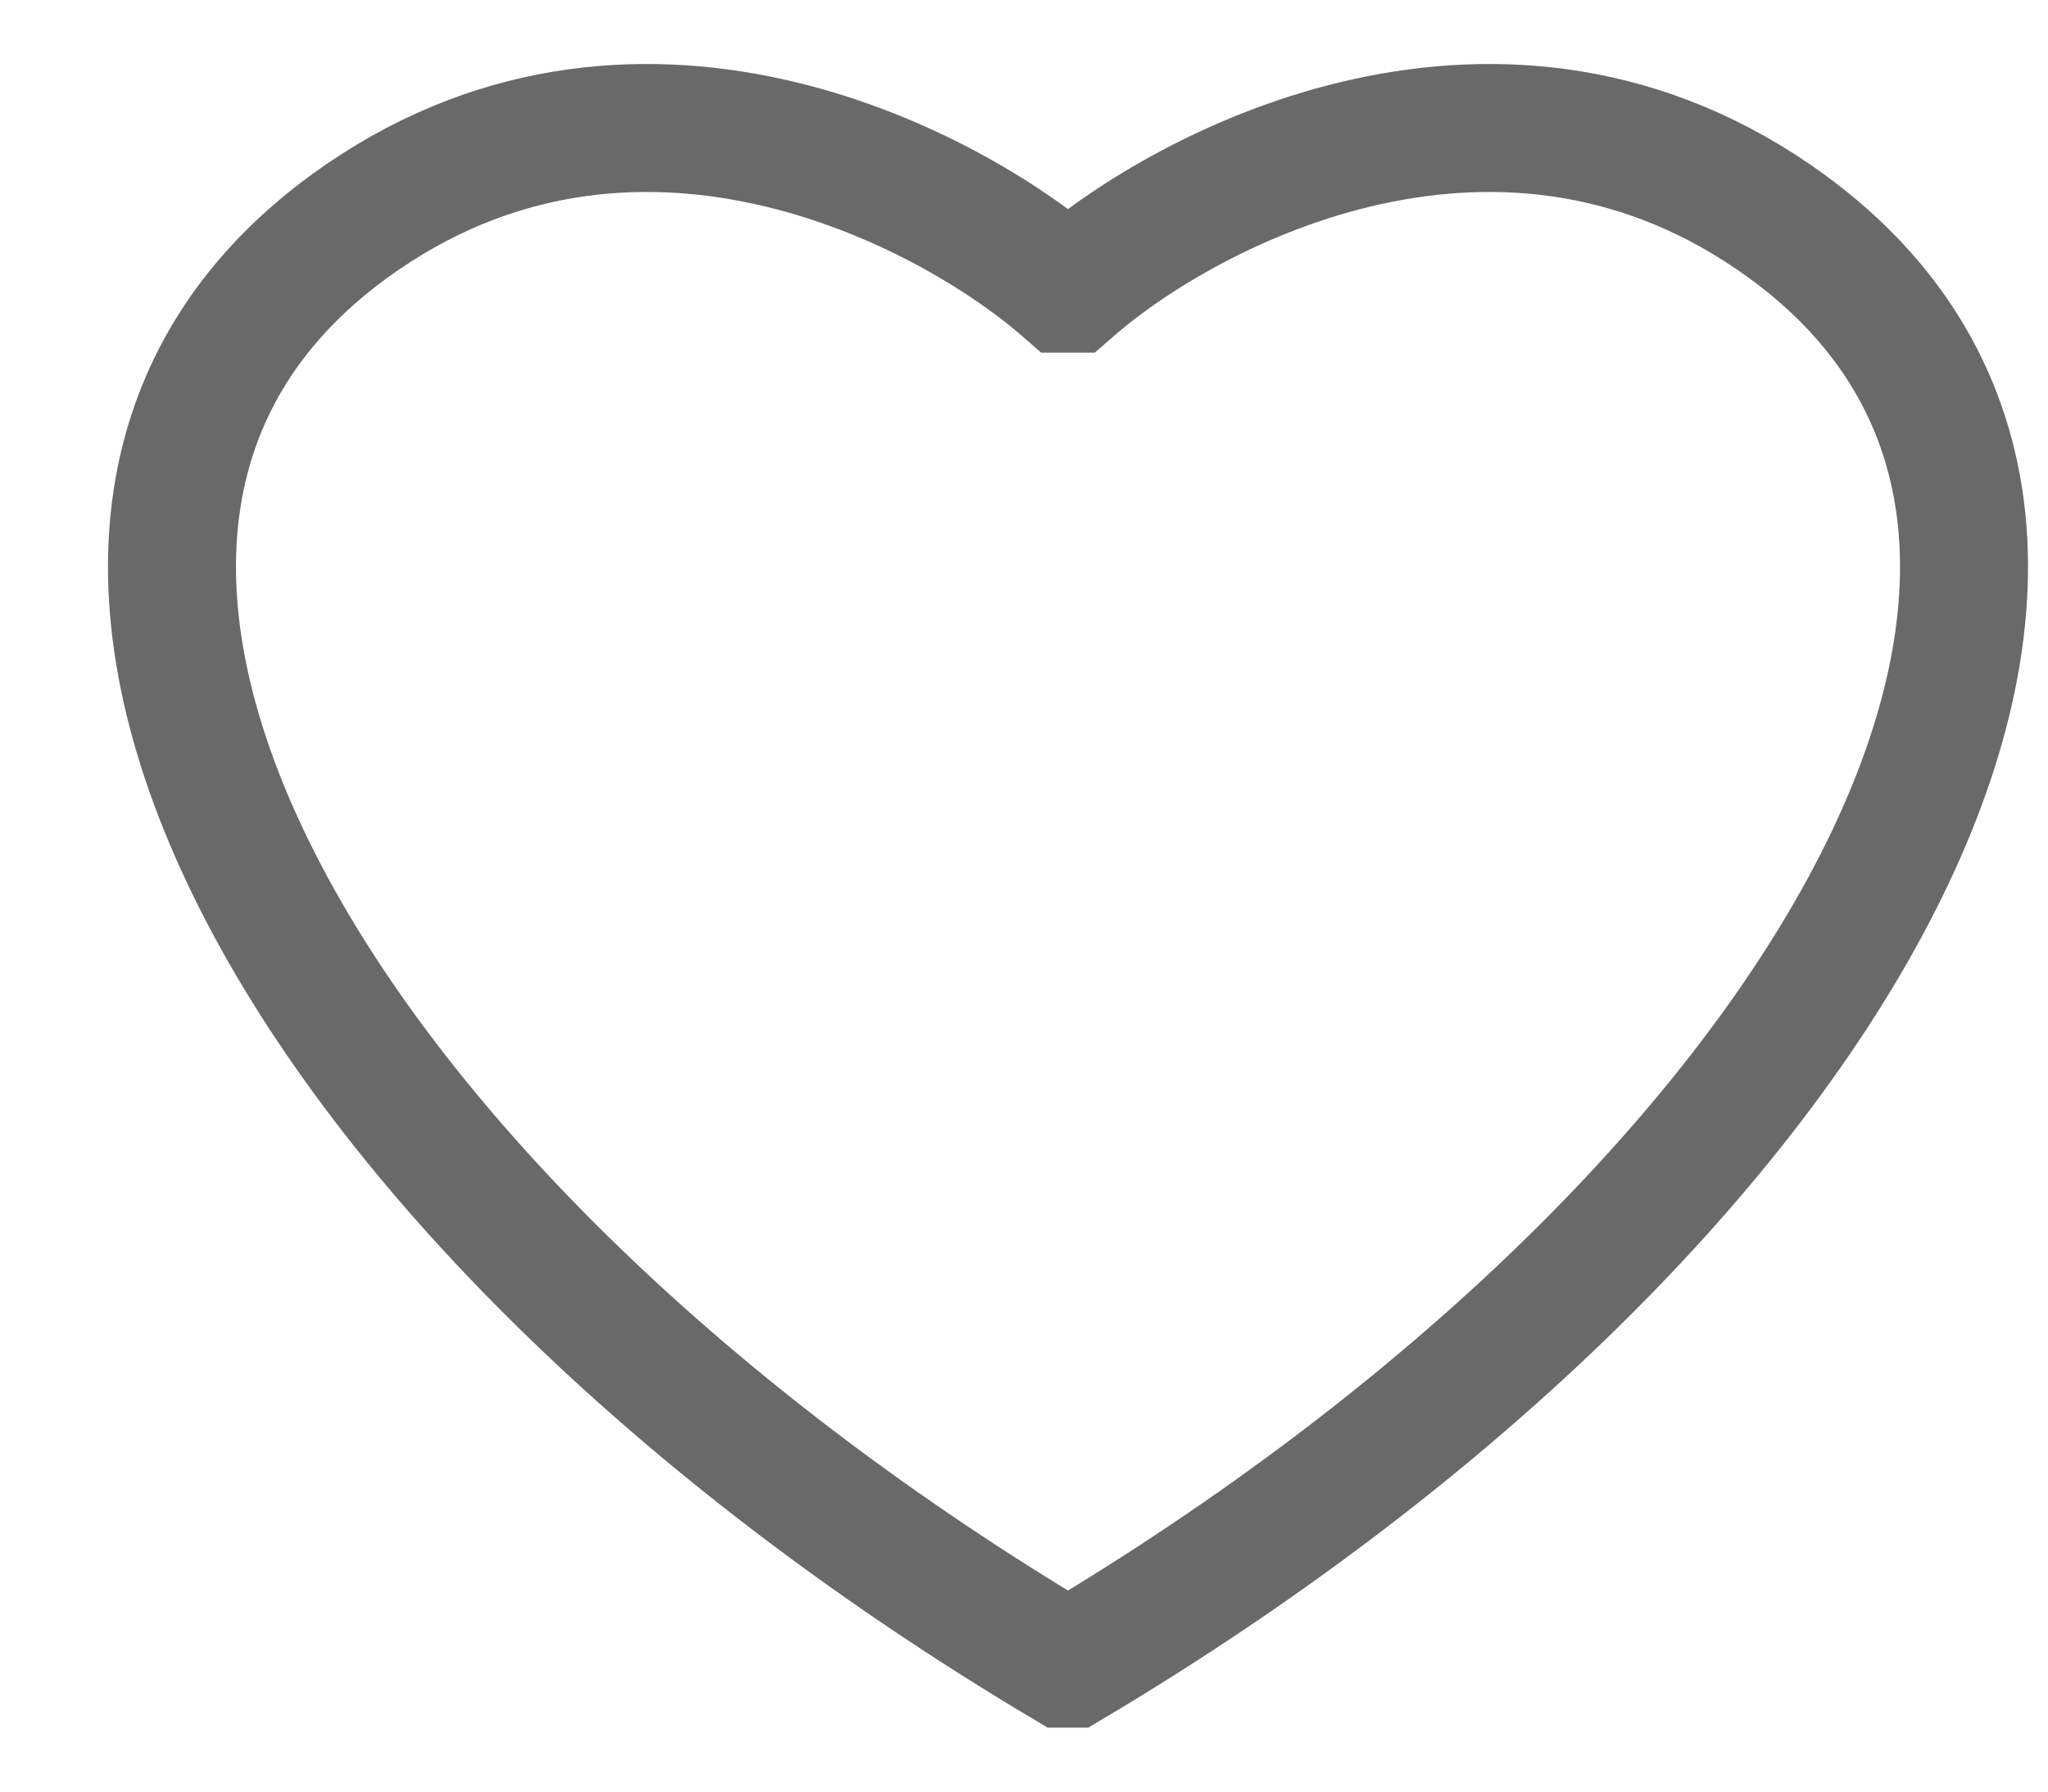
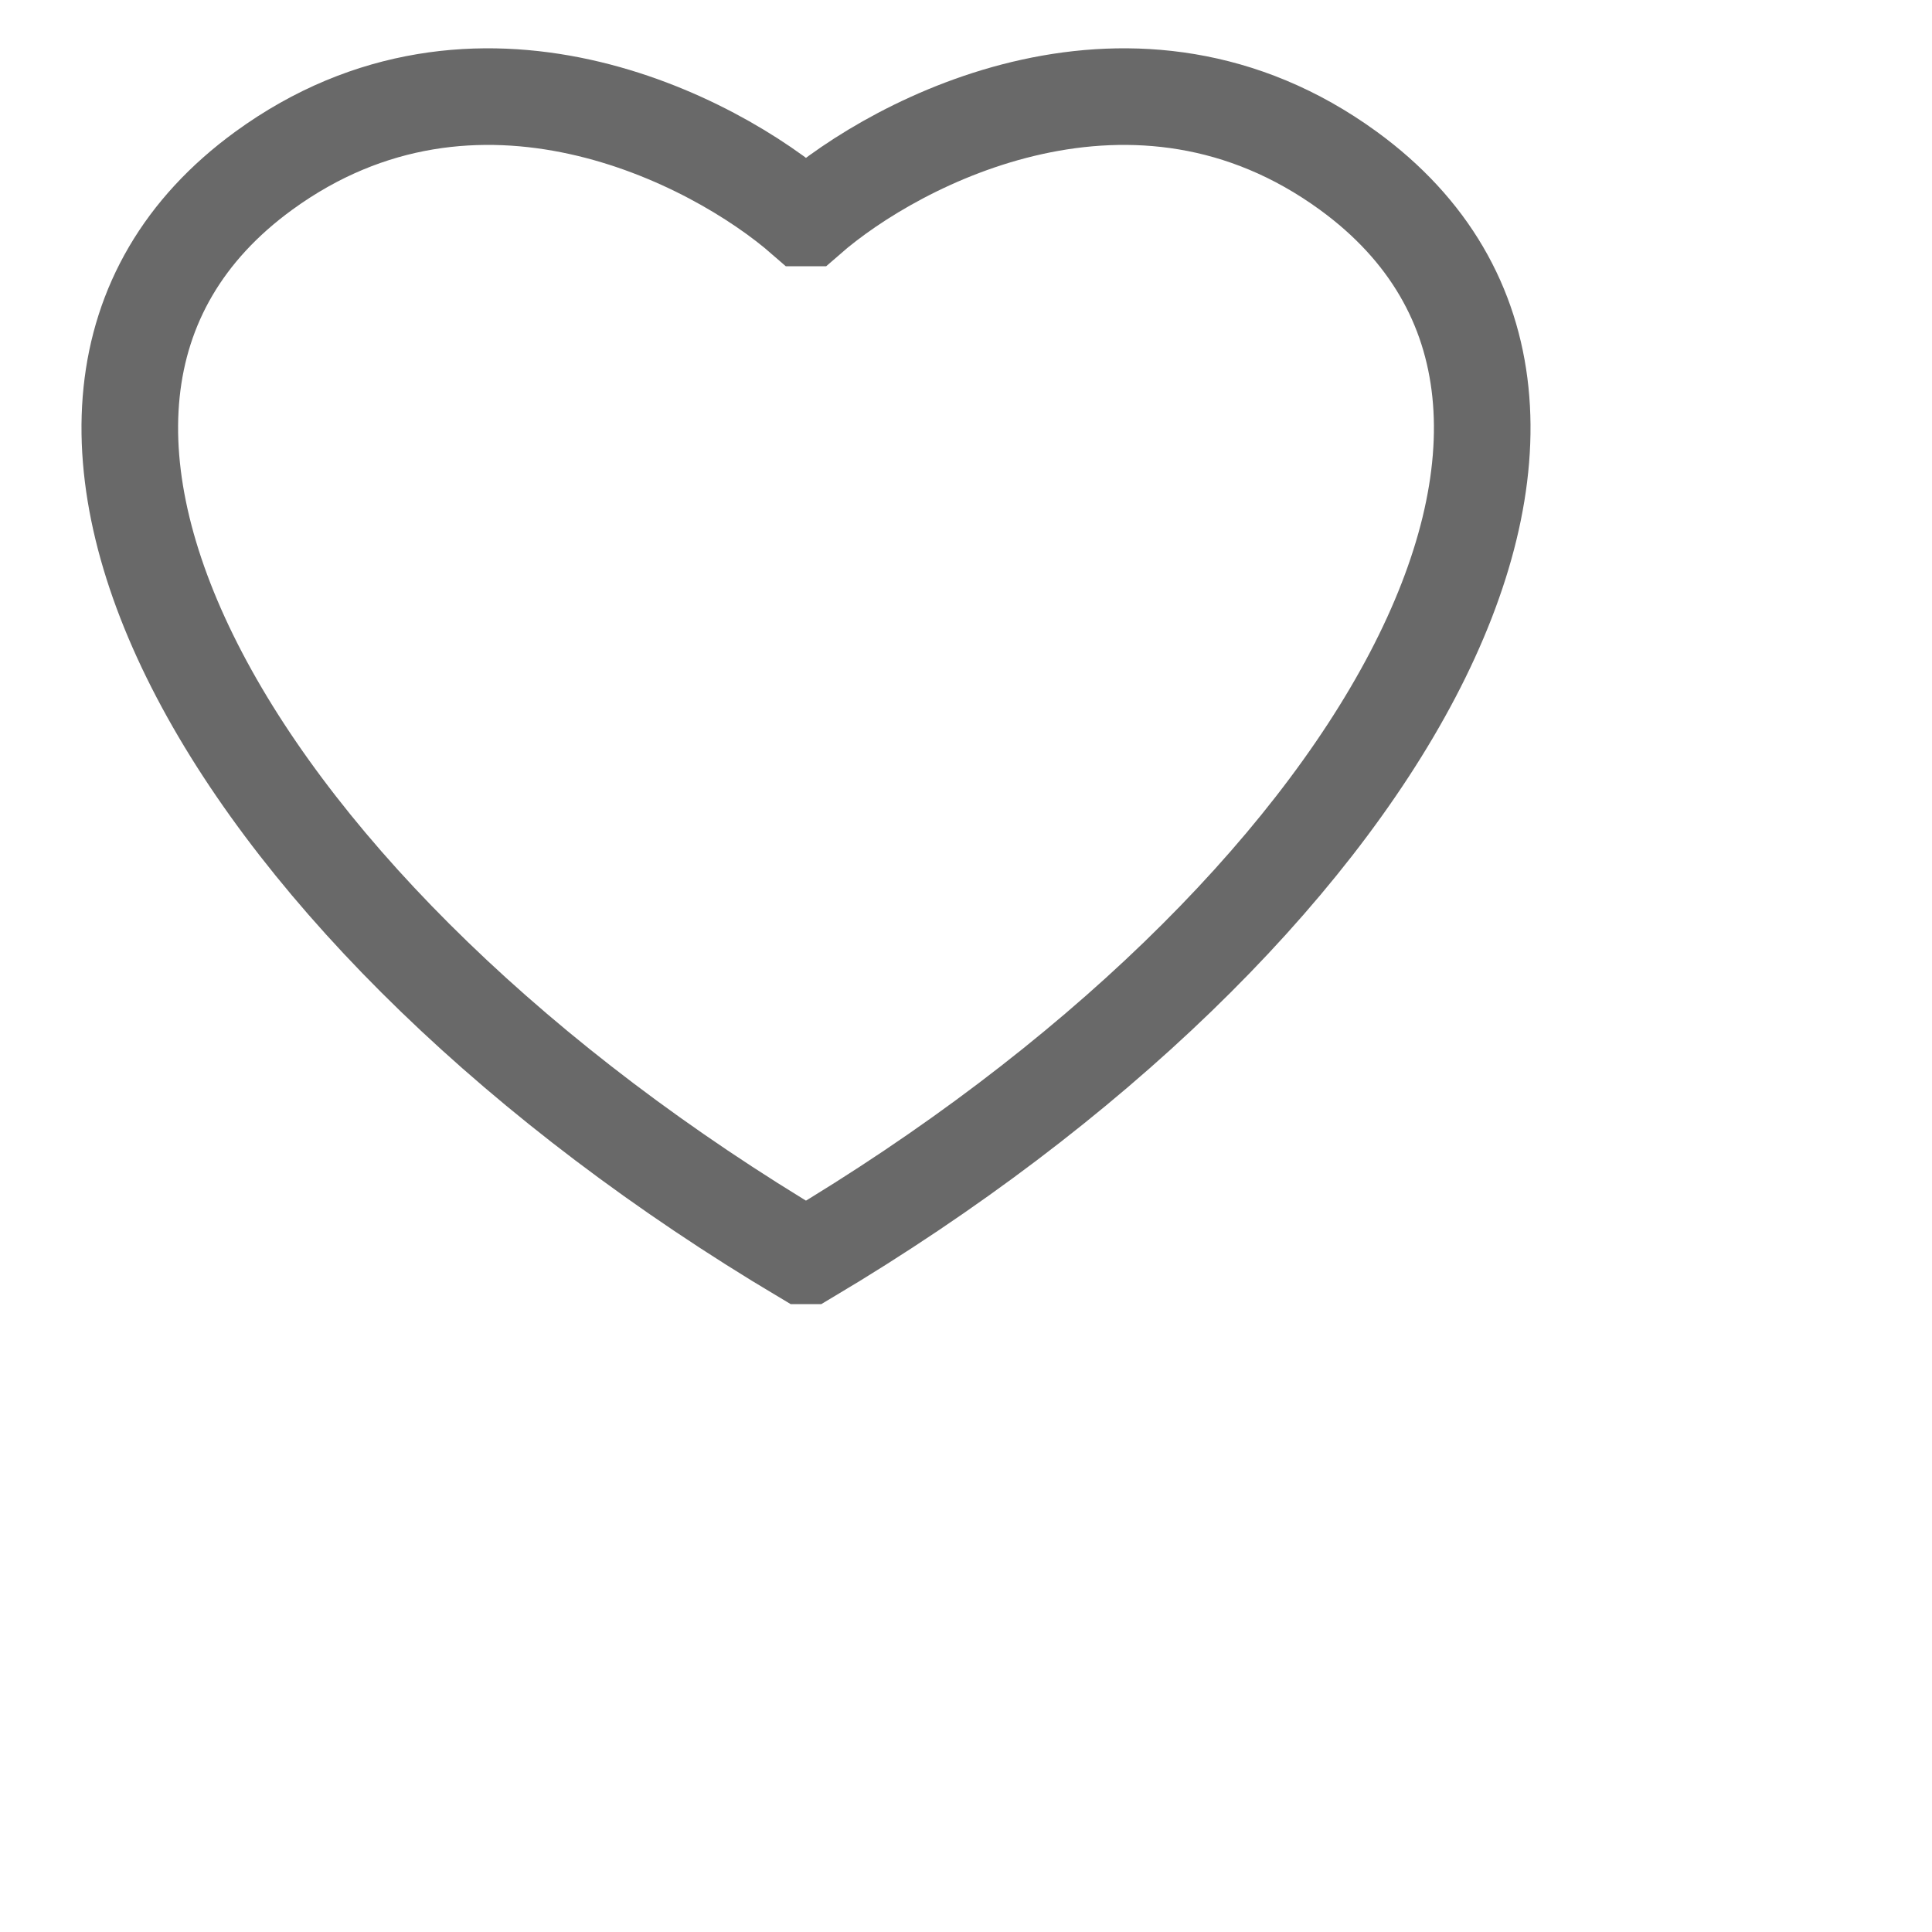
- <svg xmlns="http://www.w3.org/2000/svg" width="16" height="14" viewBox="0 0 16 14" fill="none">
+ <svg xmlns="http://www.w3.org/2000/svg" style="width: 20px; height: 20px;" viewBox="0 0 20 20" fill="none">
  <path d="M8.344 2.256H8.365C9.297 1.442 11.756 0.166 13.957 1.767C17.311 4.209 14.246 9.5 8.365 13H8.344M8.344 2.256H8.322C7.39 1.442 4.931 0.166 2.731 1.767C-0.624 4.209 2.442 9.5 8.322 13H8.344" stroke="#696969" />
</svg>
